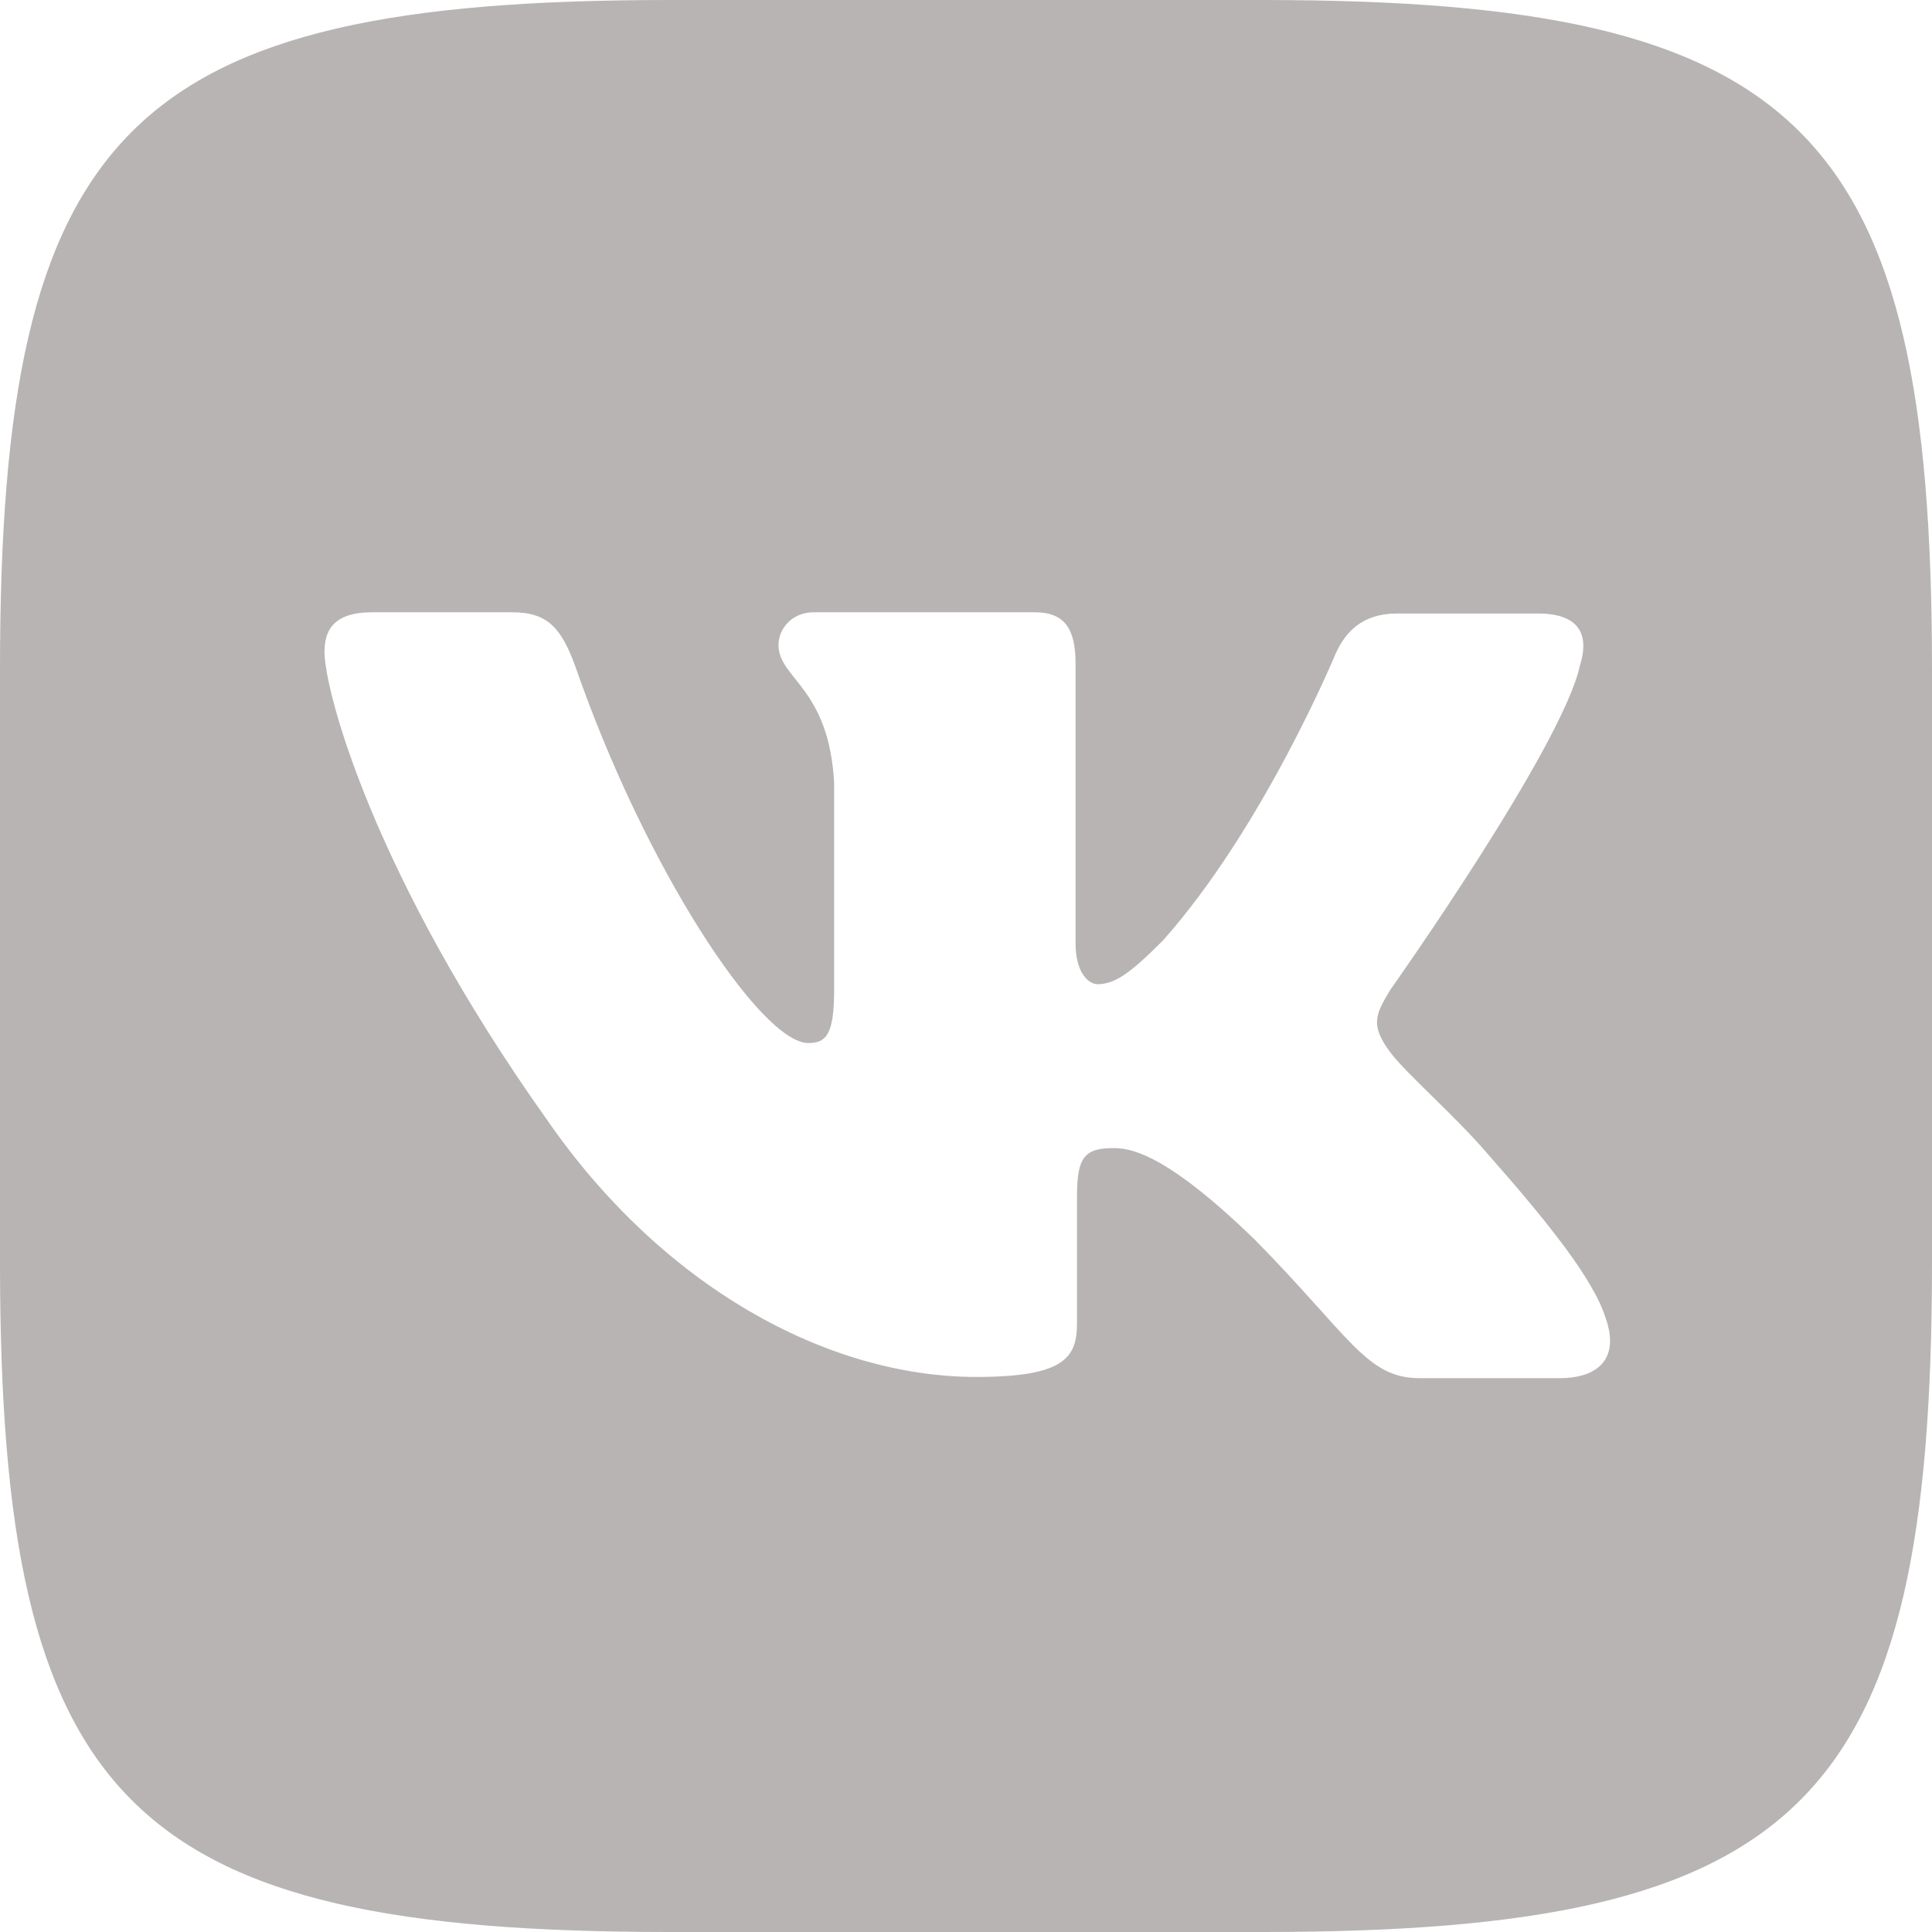
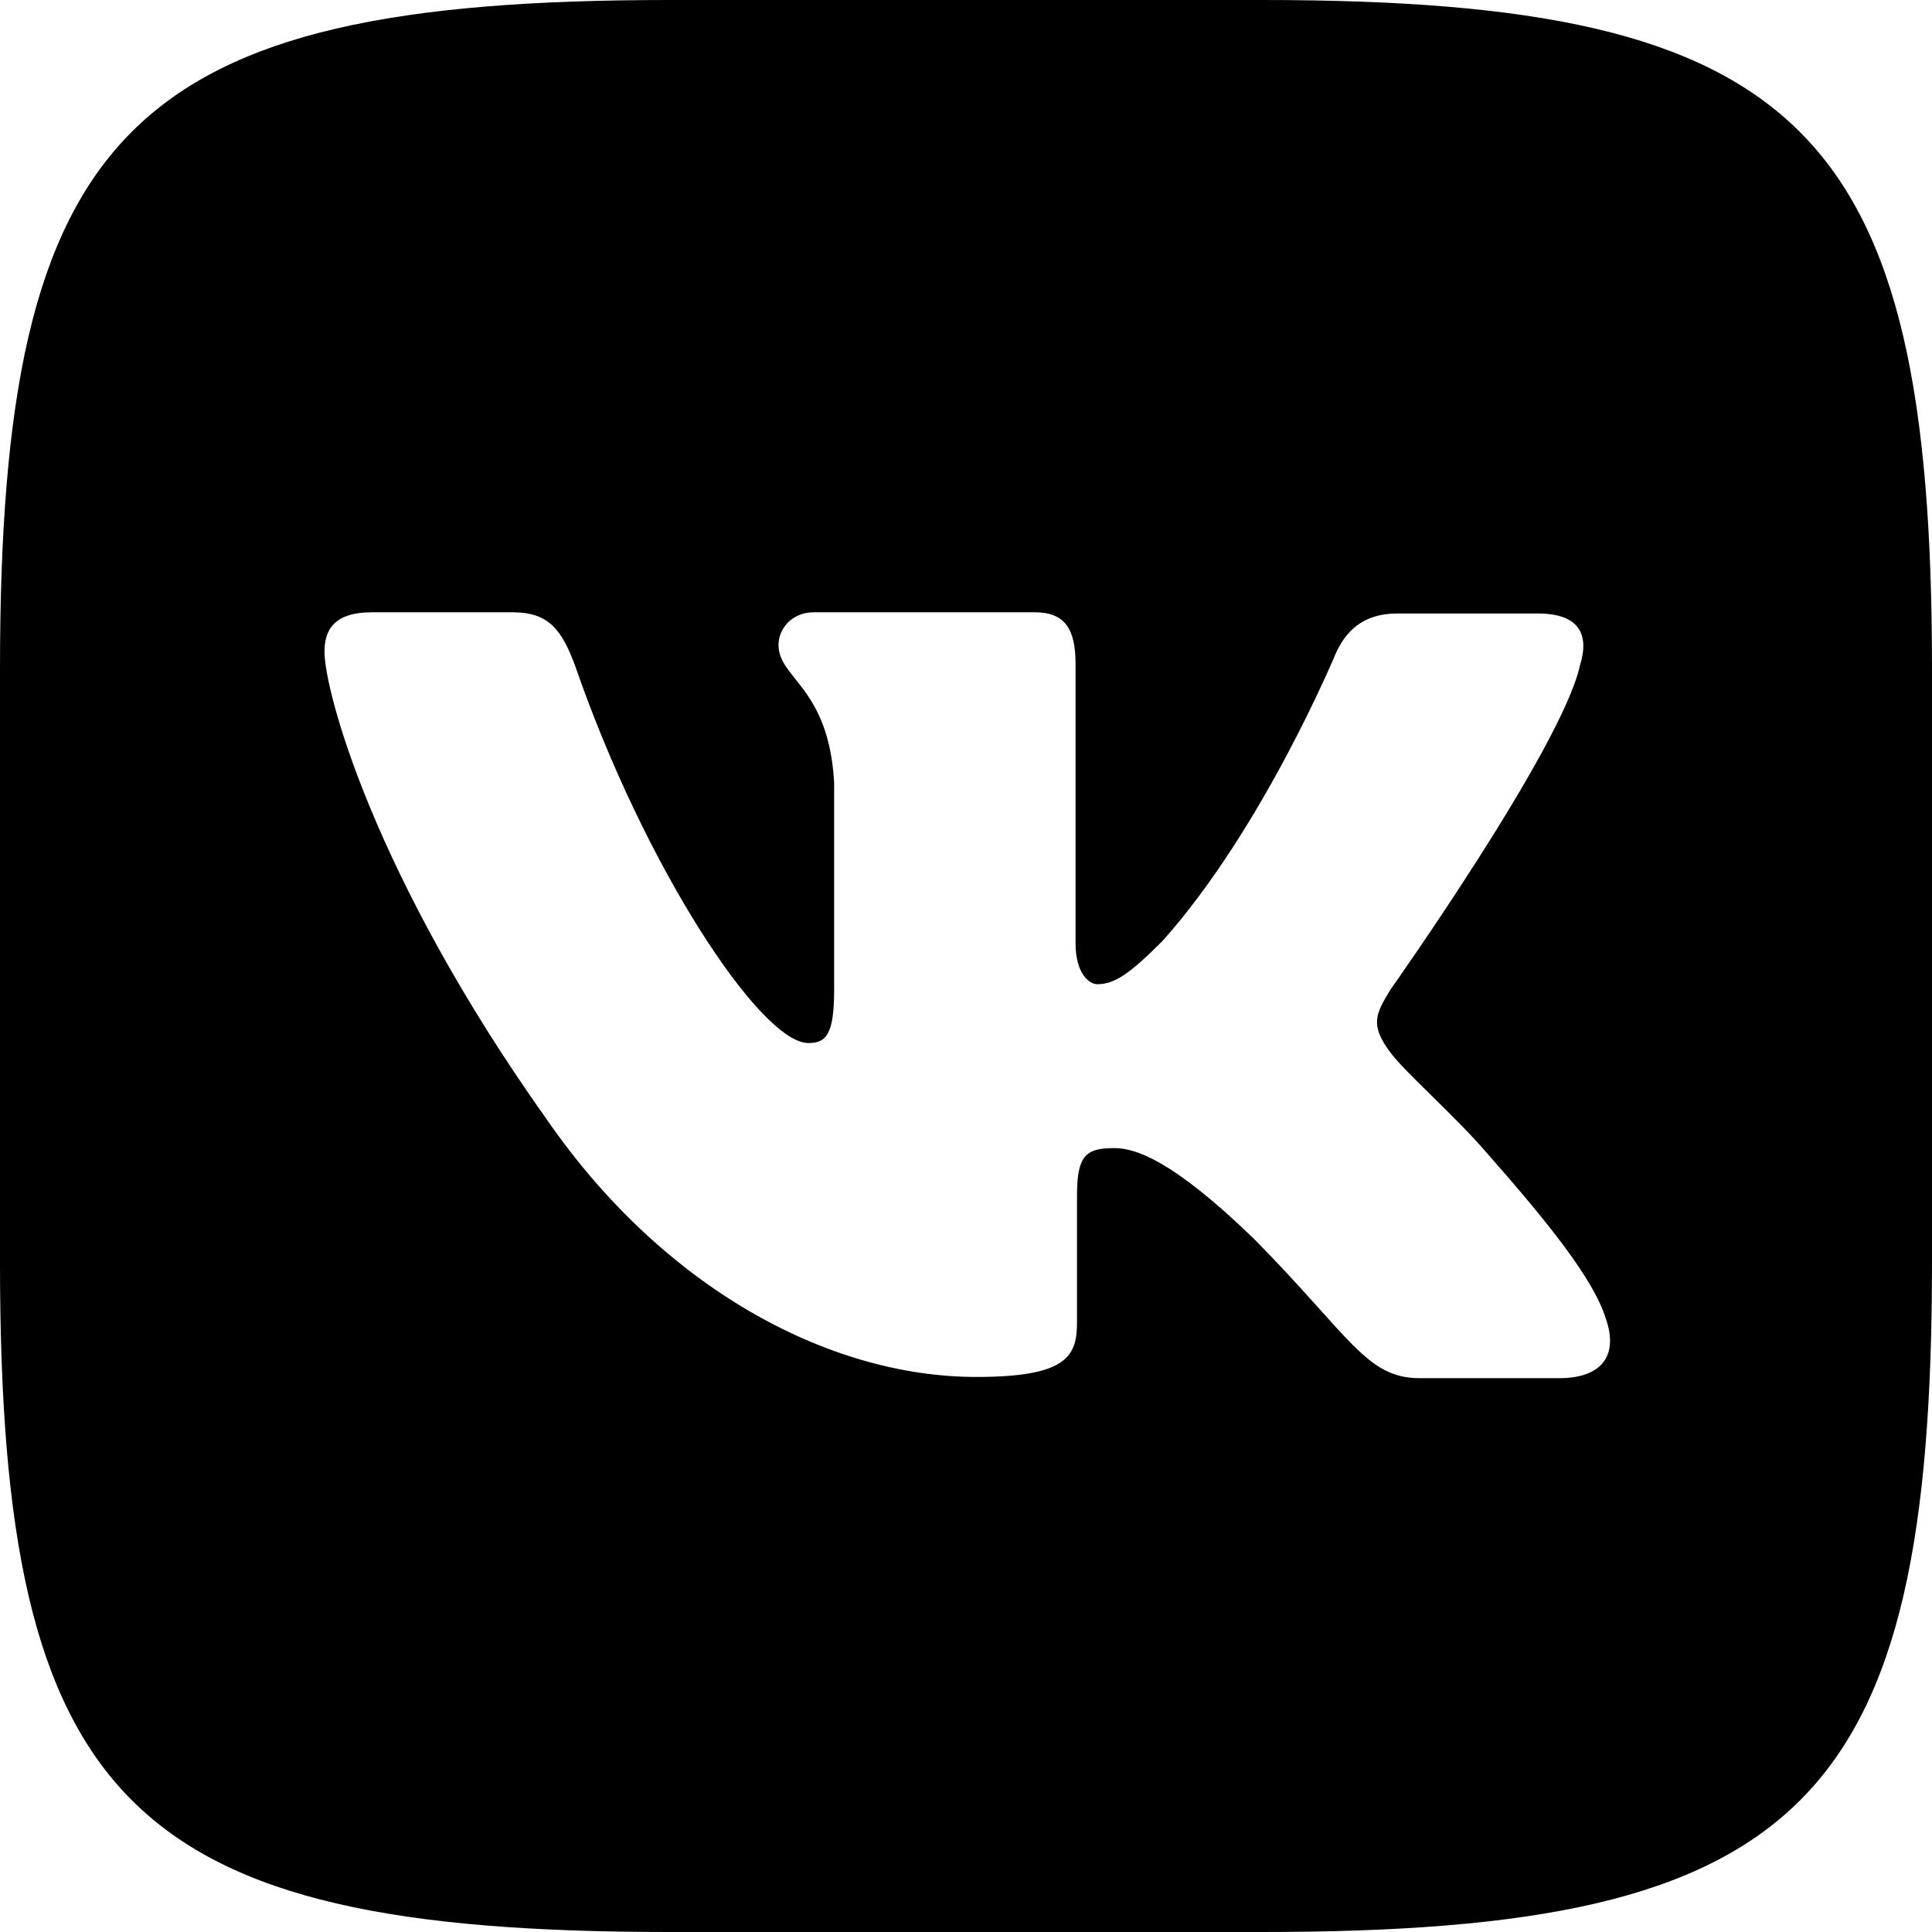
<svg xmlns="http://www.w3.org/2000/svg" width="24" height="24" viewBox="0 0 24 24" fill="none">
-   <path d="M15.683 0H8.316C1.594 0 -6.10352e-05 1.594 -6.10352e-05 8.316V15.684C-6.10352e-05 22.406 1.594 24 8.316 24H15.683C22.406 24 24 22.406 24 15.684V8.316C24 1.594 22.39 0 15.683 0ZM19.375 17.12H17.633C16.973 17.12 16.769 16.597 15.582 15.394C14.551 14.394 14.094 14.262 13.84 14.262C13.481 14.262 13.379 14.363 13.379 14.855V16.43C13.379 16.852 13.246 17.105 12.129 17.105C10.281 17.105 8.23 15.988 6.792 13.906C4.624 10.855 4.031 8.57 4.031 8.098C4.031 7.843 4.132 7.606 4.621 7.606H6.366C6.808 7.606 6.976 7.809 7.148 8.281C8.011 10.773 9.449 12.957 10.042 12.957C10.261 12.957 10.362 12.855 10.362 12.297V9.723C10.296 8.535 9.671 8.433 9.671 8.012C9.671 7.809 9.839 7.606 10.108 7.606H12.854C13.225 7.606 13.361 7.809 13.361 8.246V11.718C13.361 12.093 13.53 12.226 13.631 12.226C13.85 12.226 14.037 12.093 14.443 11.687C15.697 10.281 16.595 8.113 16.595 8.113C16.712 7.858 16.916 7.621 17.357 7.621H19.103C19.627 7.621 19.744 7.89 19.627 8.265C19.408 9.28 17.271 12.296 17.271 12.296C17.087 12.6 17.017 12.733 17.271 13.073C17.459 13.327 18.068 13.854 18.474 14.327C19.22 15.174 19.794 15.885 19.947 16.377C20.119 16.866 19.865 17.12 19.373 17.12L19.375 17.12Z" fill="#B8B4B4" />
+   <path d="M15.683 0H8.316C1.594 0 -6.10352e-05 1.594 -6.10352e-05 8.316V15.684C-6.10352e-05 22.406 1.594 24 8.316 24H15.683C22.406 24 24 22.406 24 15.684V8.316C24 1.594 22.39 0 15.683 0ZM19.375 17.12H17.633C16.973 17.12 16.769 16.597 15.582 15.394C14.551 14.394 14.094 14.262 13.84 14.262C13.481 14.262 13.379 14.363 13.379 14.855V16.43C13.379 16.852 13.246 17.105 12.129 17.105C10.281 17.105 8.23 15.988 6.792 13.906C4.624 10.855 4.031 8.57 4.031 8.098C4.031 7.843 4.132 7.606 4.621 7.606H6.366C6.808 7.606 6.976 7.809 7.148 8.281C8.011 10.773 9.449 12.957 10.042 12.957C10.261 12.957 10.362 12.855 10.362 12.297V9.723C10.296 8.535 9.671 8.433 9.671 8.012C9.671 7.809 9.839 7.606 10.108 7.606H12.854C13.225 7.606 13.361 7.809 13.361 8.246V11.718C13.361 12.093 13.53 12.226 13.631 12.226C13.85 12.226 14.037 12.093 14.443 11.687C15.697 10.281 16.595 8.113 16.595 8.113C16.712 7.858 16.916 7.621 17.357 7.621H19.103C19.627 7.621 19.744 7.89 19.627 8.265C19.408 9.28 17.271 12.296 17.271 12.296C17.087 12.6 17.017 12.733 17.271 13.073C17.459 13.327 18.068 13.854 18.474 14.327C19.22 15.174 19.794 15.885 19.947 16.377C20.119 16.866 19.865 17.12 19.373 17.12L19.375 17.12Z" fill="currentColor" />
</svg>
